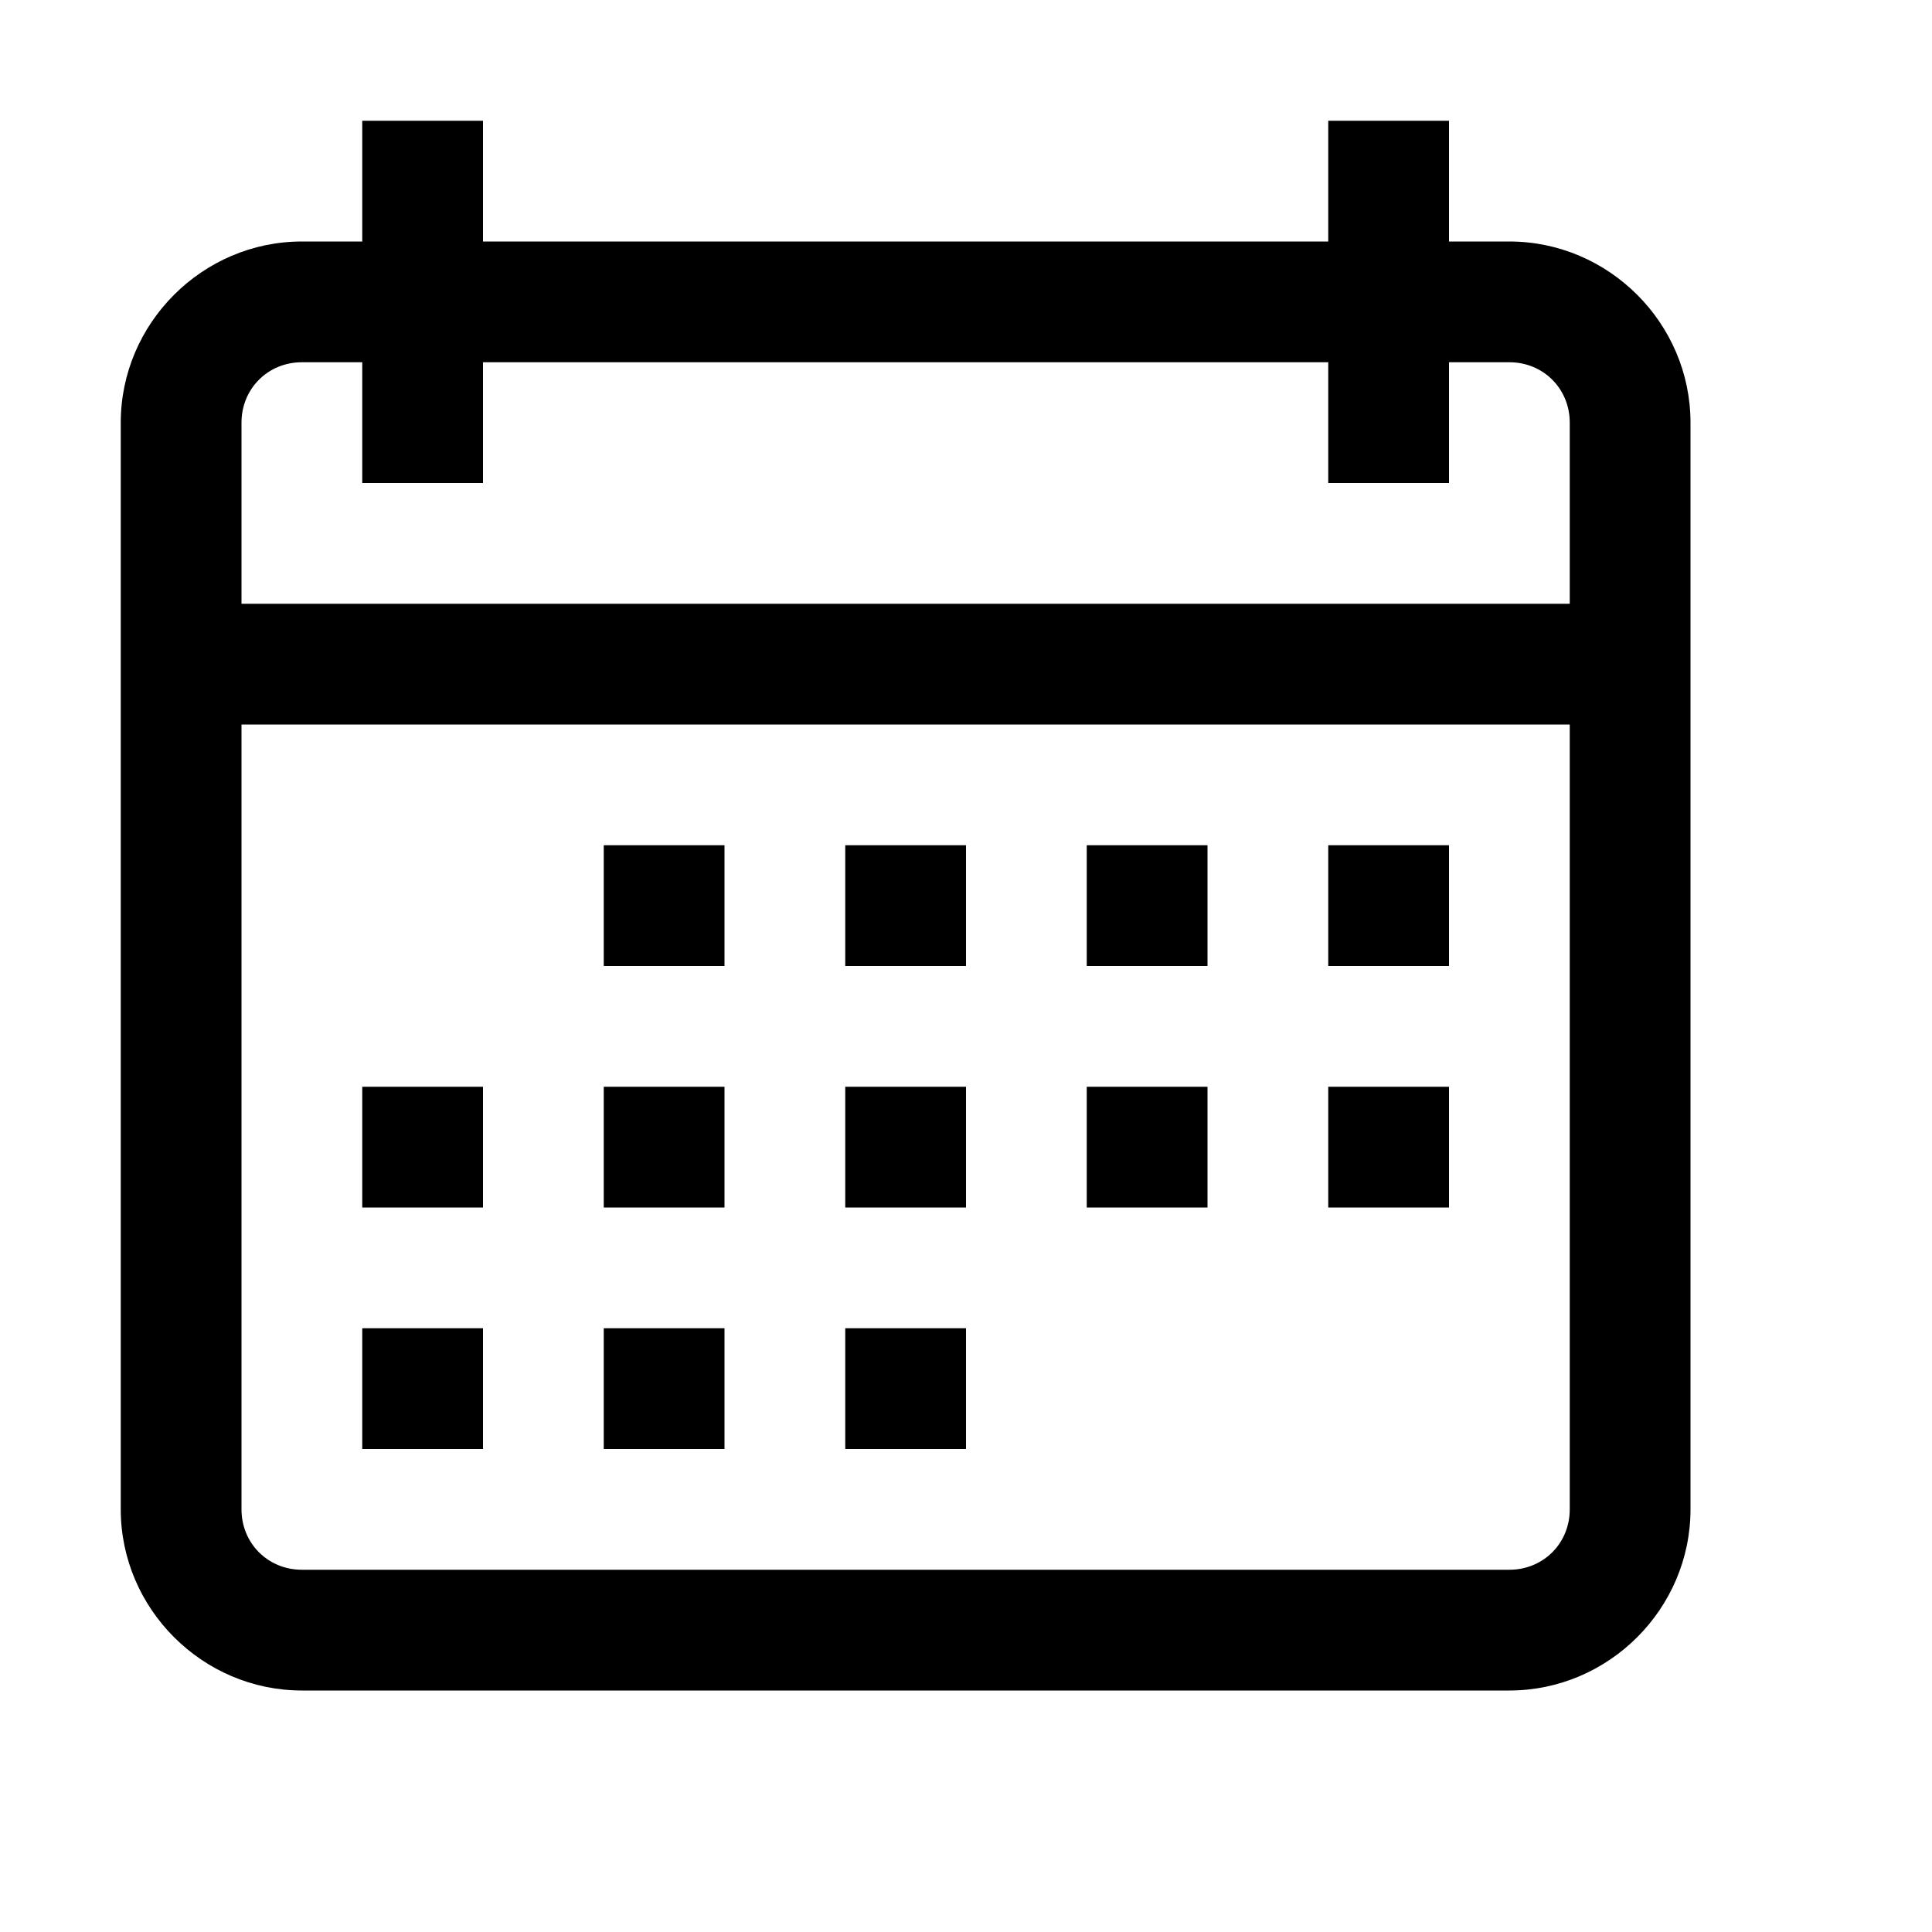
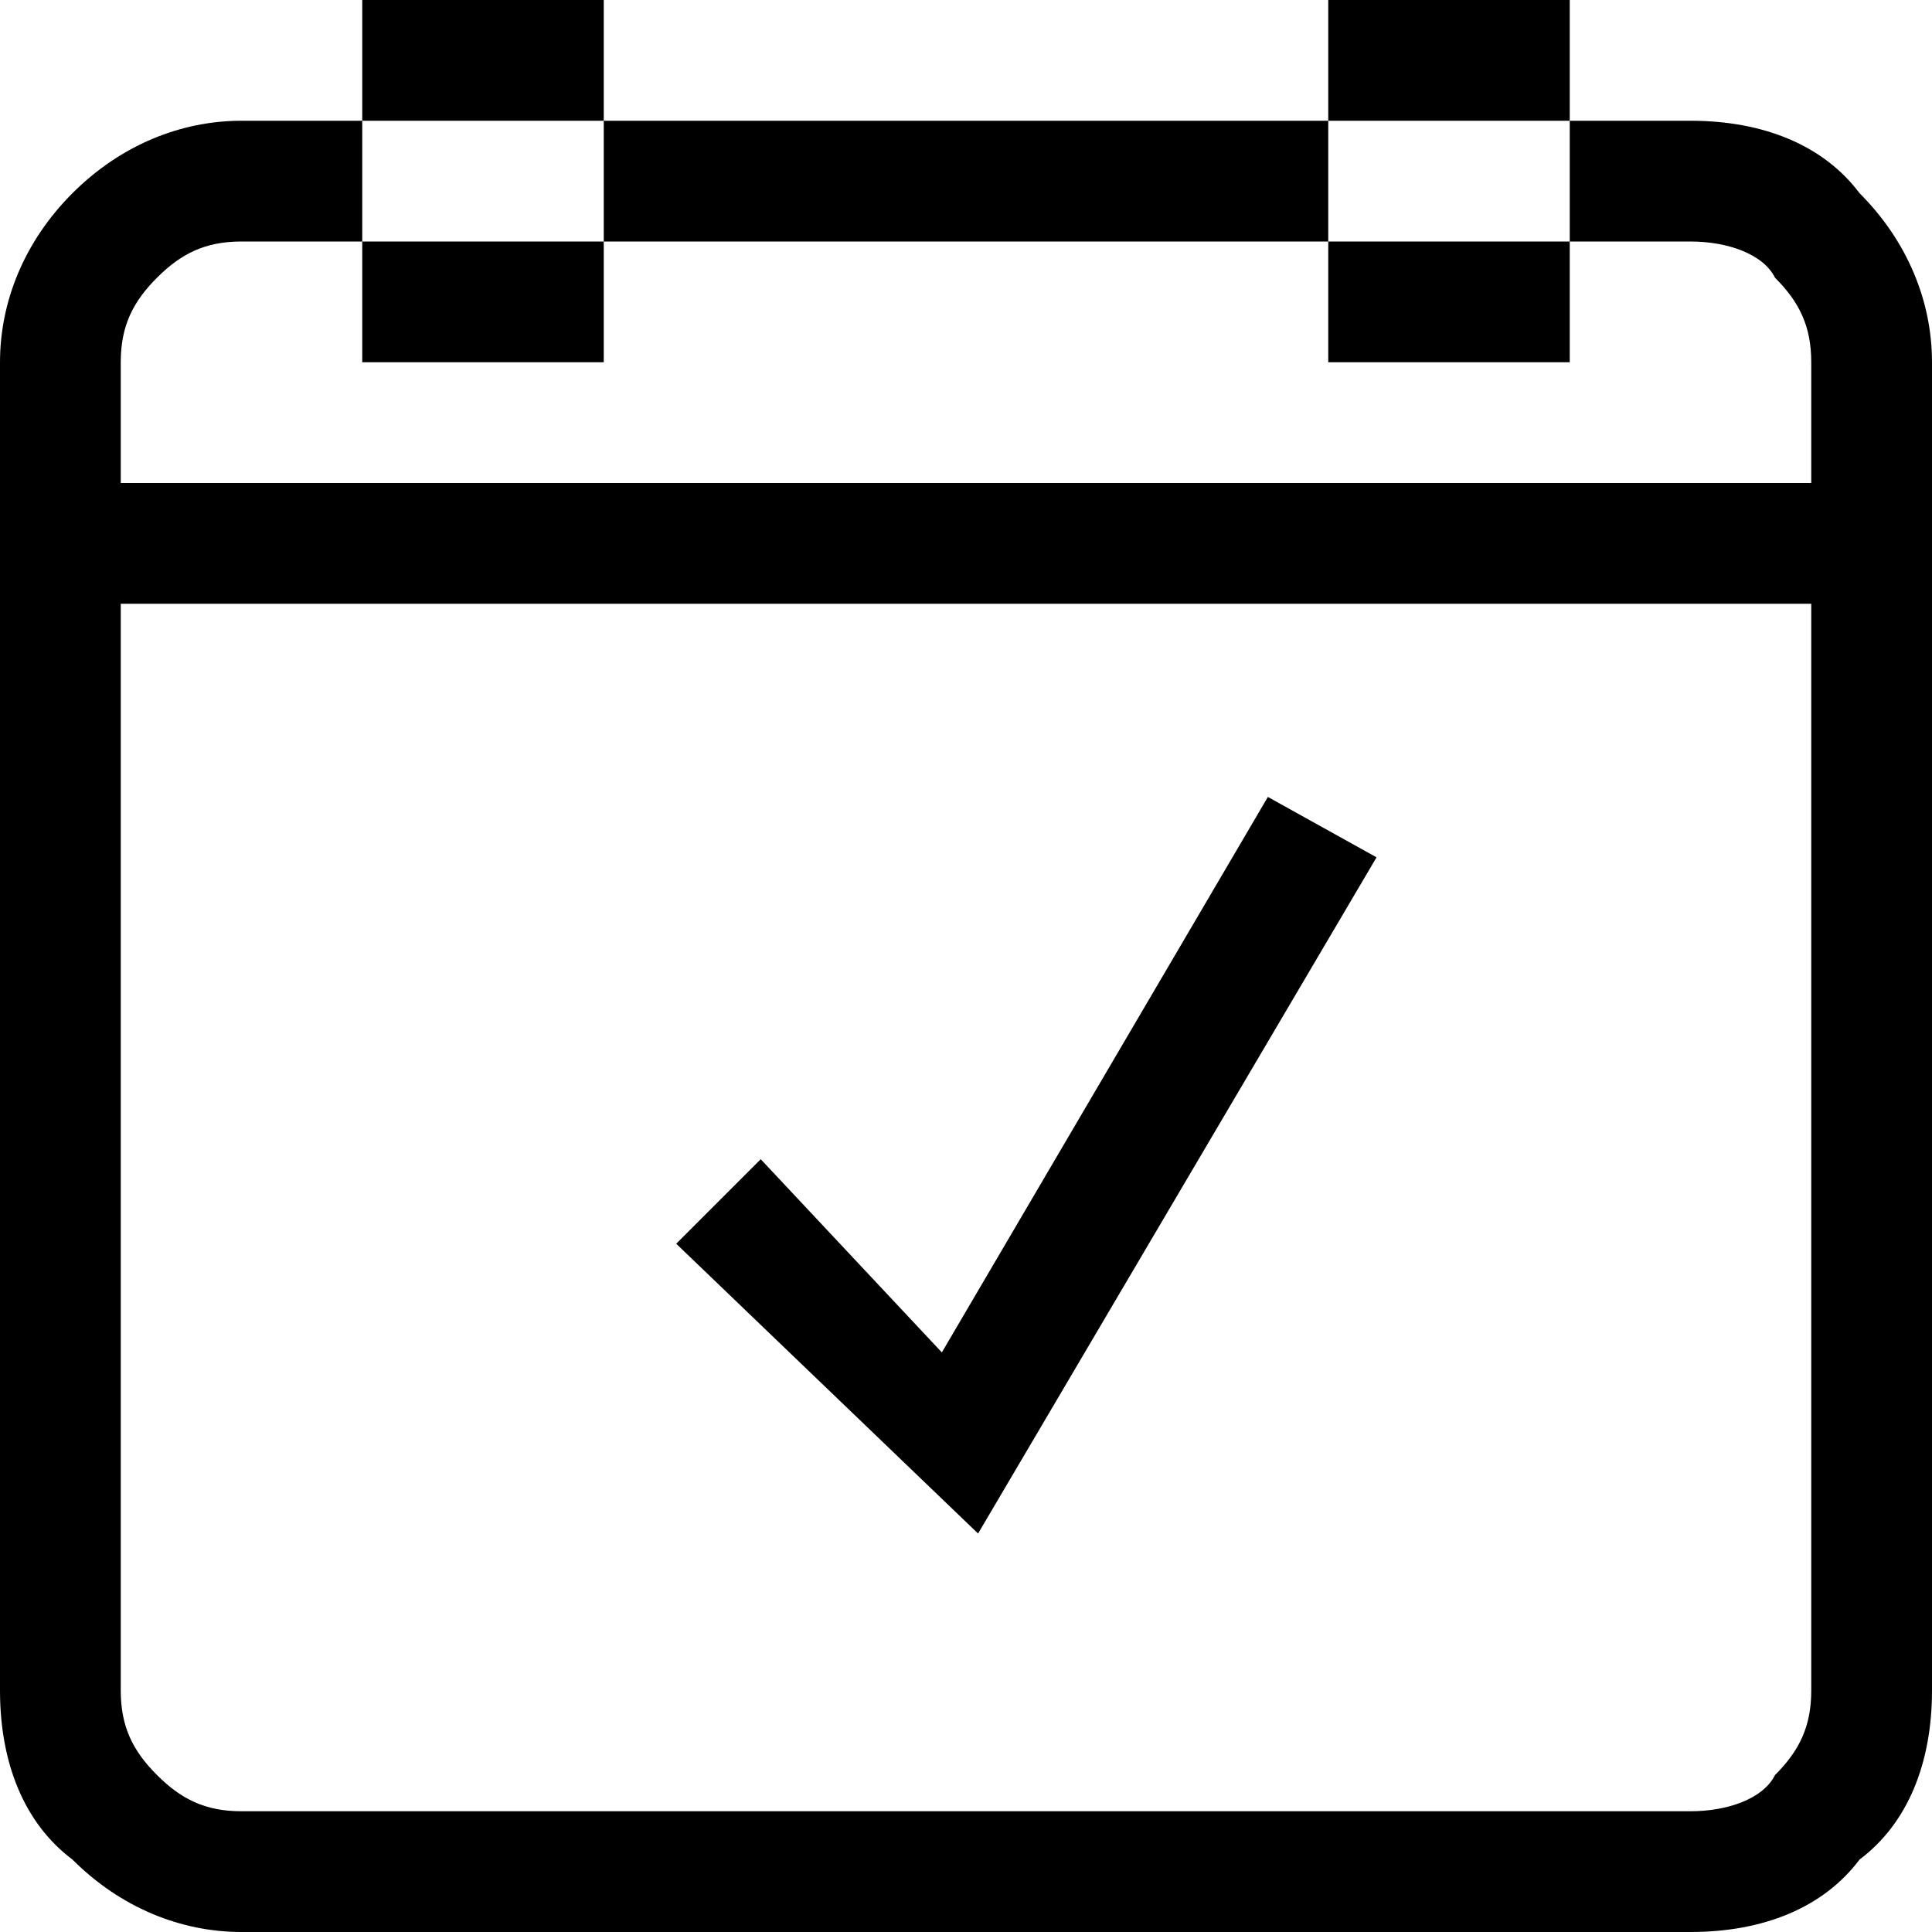
- <svg xmlns="http://www.w3.org/2000/svg" viewBox="0 0 16 16">
-   <path style="line-height:normal;text-indent:0;text-align:start;text-decoration-line:none;text-decoration-style:solid;text-decoration-color:#000;text-transform:none;block-progression:tb;isolation:auto;mix-blend-mode:normal" d="M 3 1 L 3 2 L 2.5 2 C 1.677 2 1 2.677 1 3.5 L 1 12.5 C 1 13.323 1.677 14 2.5 14 L 12.5 14 C 13.323 14 14 13.323 14 12.5 L 14 3.5 C 14 2.677 13.323 2 12.5 2 L 12 2 L 12 1 L 11 1 L 11 2 L 4 2 L 4 1 L 3 1 z M 2.5 3 L 3 3 L 3 4 L 4 4 L 4 3 L 11 3 L 11 4 L 12 4 L 12 3 L 12.5 3 C 12.781 3 13 3.219 13 3.5 L 13 5 L 2 5 L 2 3.5 C 2 3.219 2.219 3 2.5 3 z M 2 6 L 13 6 L 13 12.5 C 13 12.781 12.781 13 12.5 13 L 2.5 13 C 2.219 13 2 12.781 2 12.5 L 2 6 z M 5 7 L 5 8 L 6 8 L 6 7 L 5 7 z M 7 7 L 7 8 L 8 8 L 8 7 L 7 7 z M 9 7 L 9 8 L 10 8 L 10 7 L 9 7 z M 11 7 L 11 8 L 12 8 L 12 7 L 11 7 z M 3 9 L 3 10 L 4 10 L 4 9 L 3 9 z M 5 9 L 5 10 L 6 10 L 6 9 L 5 9 z M 7 9 L 7 10 L 8 10 L 8 9 L 7 9 z M 9 9 L 9 10 L 10 10 L 10 9 L 9 9 z M 11 9 L 11 10 L 12 10 L 12 9 L 11 9 z M 3 11 L 3 12 L 4 12 L 4 11 L 3 11 z M 5 11 L 5 12 L 6 12 L 6 11 L 5 11 z M 7 11 L 7 12 L 8 12 L 8 11 L 7 11 z" />
+ <svg xmlns="http://www.w3.org/2000/svg" version="1.1" id="Layer_1" x="0px" y="0px" width="16px" height="16px" viewBox="0 0 16 16" style="enable-background:new 0 0 16 16;" xml:space="preserve">
+   <path d="M3,2v1h2V2H3 M5,1V0H3v1H5 M11,2V1H5v1H11 M13,3V2h-2v1H13 M13,1V0h-2v1H13 M16,3c0-0.5-0.2-1-0.6-1.4C15.1,1.2,14.6,1,14,1  h-1v1h1c0.3,0,0.6,0.1,0.7,0.3C14.9,2.5,15,2.7,15,3v1H1V3c0-0.3,0.1-0.5,0.3-0.7C1.5,2.1,1.7,2,2,2h1V1H2C1.5,1,1,1.2,0.6,1.6  S0,2.5,0,3v11c0,0.6,0.2,1.1,0.6,1.4C1,15.8,1.5,16,2,16h12c0.6,0,1.1-0.2,1.4-0.6c0.4-0.3,0.6-0.8,0.6-1.4V3 M1.3,14.7  C1.1,14.5,1,14.3,1,14V5h14v9c0,0.3-0.1,0.5-0.3,0.7C14.6,14.9,14.3,15,14,15H2C1.7,15,1.5,14.9,1.3,14.7 M11.4,7.1l-0.9-0.5  l-2.7,4.6L6.3,9.6l-0.7,0.7l2.5,2.4L11.4,7.1z" />
</svg>
